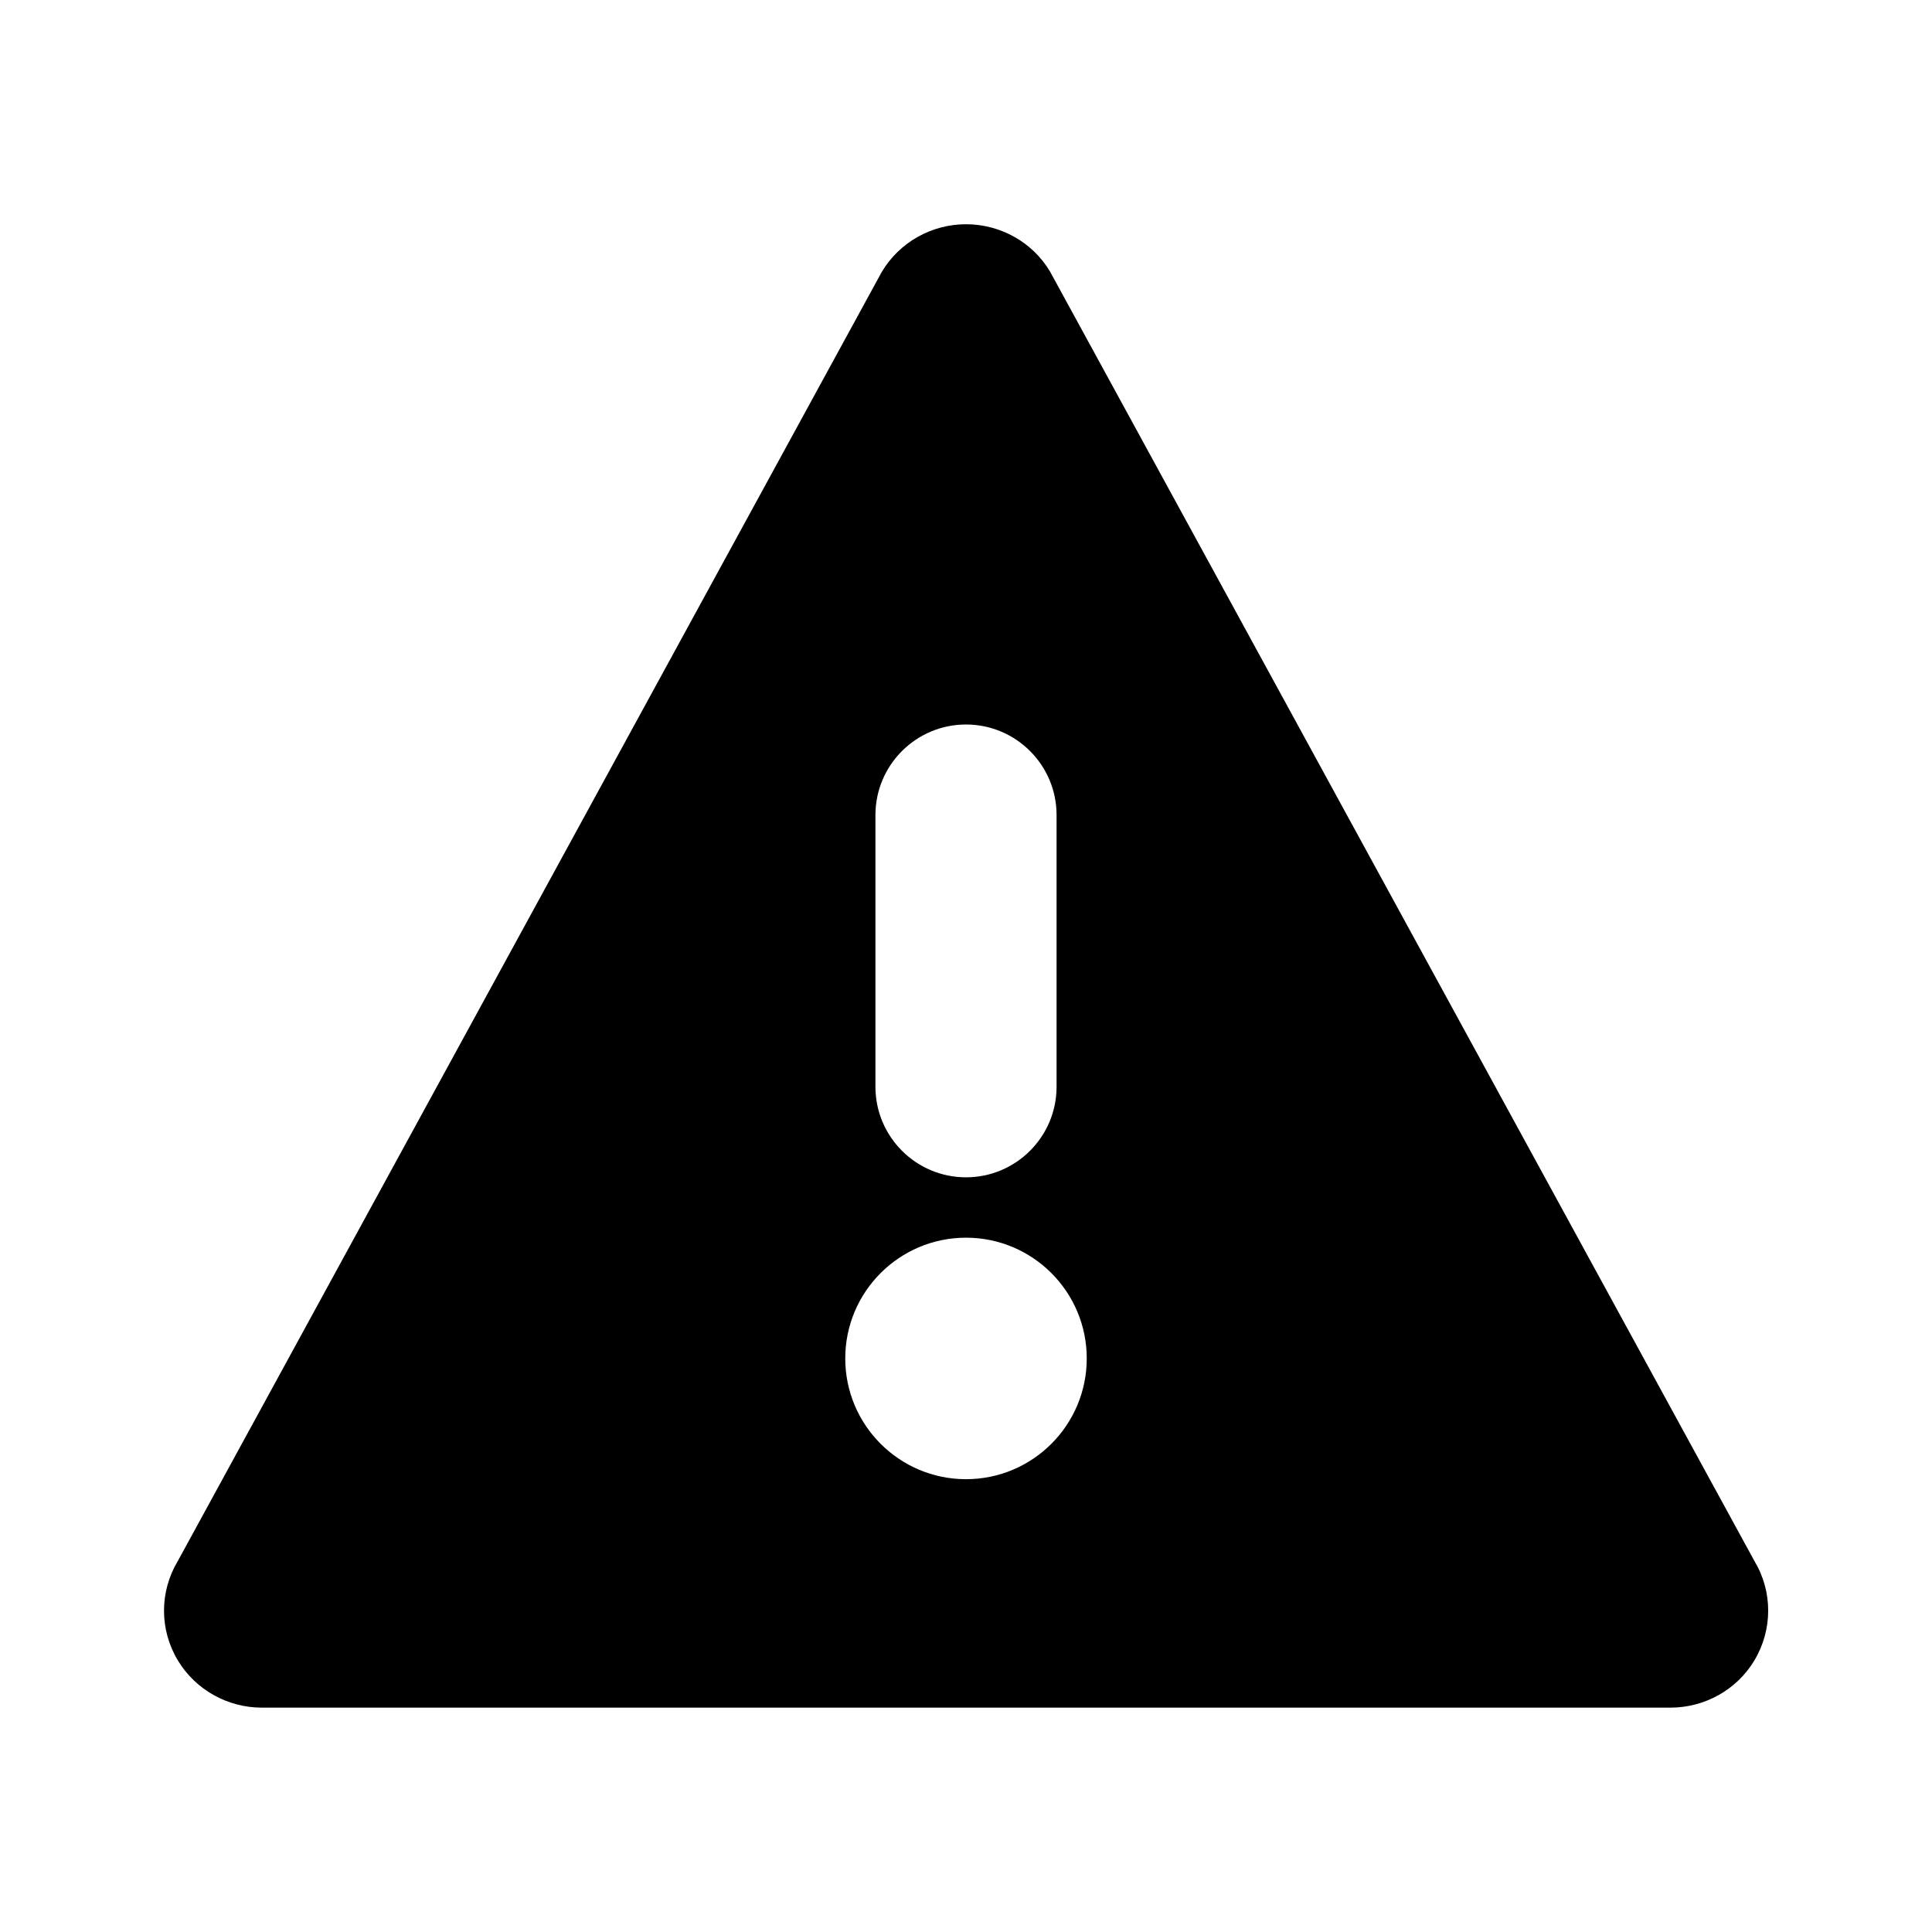
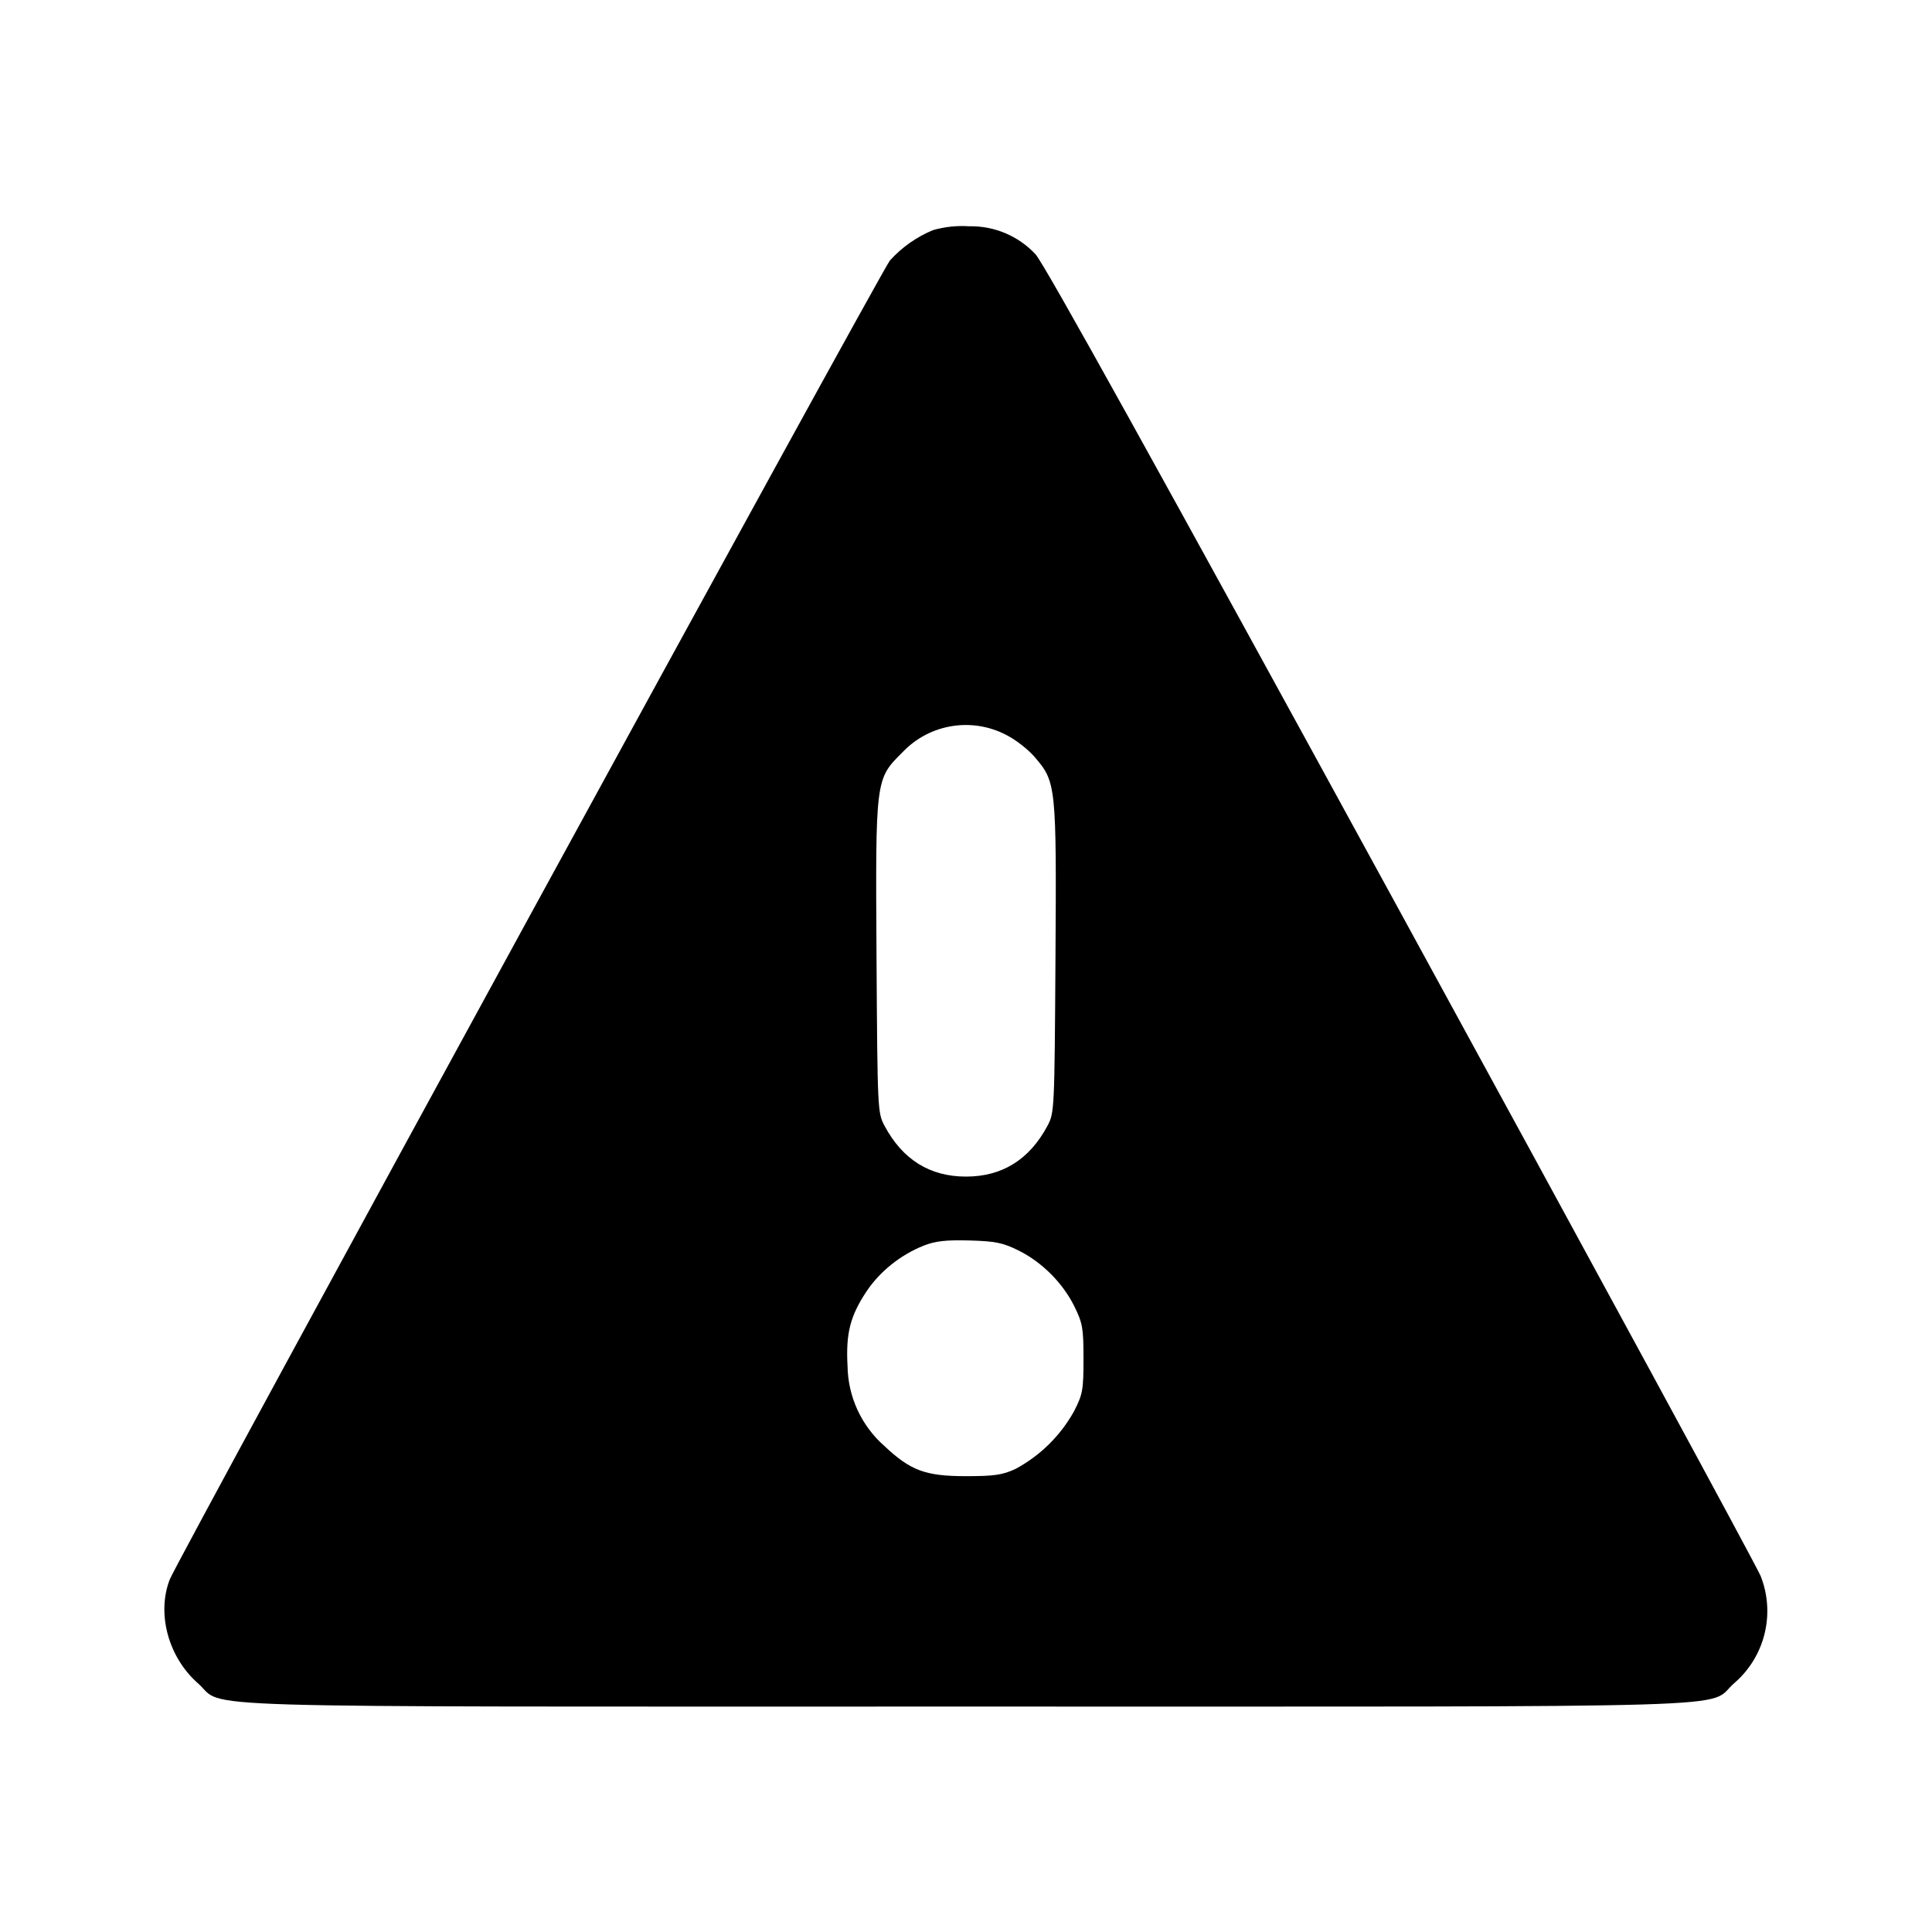
- <svg xmlns="http://www.w3.org/2000/svg" height="16" viewBox="0 0 16 16" width="16">
-   <path d="m8 1.857c.284 0 .551.148.696.392l5.833 10.678c.153.254.152.57-0.0.824-.147.245-.413.391-.696.391h-11.664c-.283 0-.549-.147-.696-.391-.153-.254-.153-.57-0-.824l5.83-10.676c.147-.246.413-.394.698-.394zm0 8.393c-.552 0-1 .448-1 1s.448 1 1 1 1-.448 1-1-.448-1-1-1zm0-4.25c-.414 0-.75.336-.75.75v2.25c0 .414.336.75.75.75s.75-.336.75-.75v-2.25c0-.414-.336-.75-.75-.75z" fill-rule="evenodd" />
+ <svg xmlns="http://www.w3.org/2000/svg" viewBox="0 0 16 16">
+   <path d="M7.726 1.906a.995.995 0 0 0-.356.251c-.079.098-5.901 10.76-5.964 10.923-.11.284-.012.645.234.861.238.21-.331.192 6.36.192 6.691 0 6.122.018 6.36-.192a.788.788 0 0 0 .221-.889c-.036-.087-1.38-2.563-2.986-5.501-2.003-3.665-2.951-5.375-3.02-5.446a.73.73 0 0 0-.548-.231.876.876 0 0 0-.301.032m.612 4.183c.075.038.18.12.233.183.175.204.179.235.17 1.665-.008 1.257-.009 1.278-.066 1.386-.15.281-.376.421-.675.421-.299 0-.525-.14-.675-.421-.057-.108-.058-.129-.066-1.386-.009-1.495-.01-1.483.216-1.708a.722.722 0 0 1 .863-.14m.095 4.266c.195.096.369.27.465.465.068.139.075.18.075.433 0 .257-.006.293-.078.434a1.206 1.206 0 0 1-.487.479c-.106.049-.176.059-.408.059-.336 0-.46-.046-.677-.251a.898.898 0 0 1-.304-.661c-.015-.27.022-.415.157-.618.11-.165.281-.302.473-.379.097-.038.181-.048.378-.043.215.006.276.018.406.082" fill-rule="evenodd" />
</svg>
